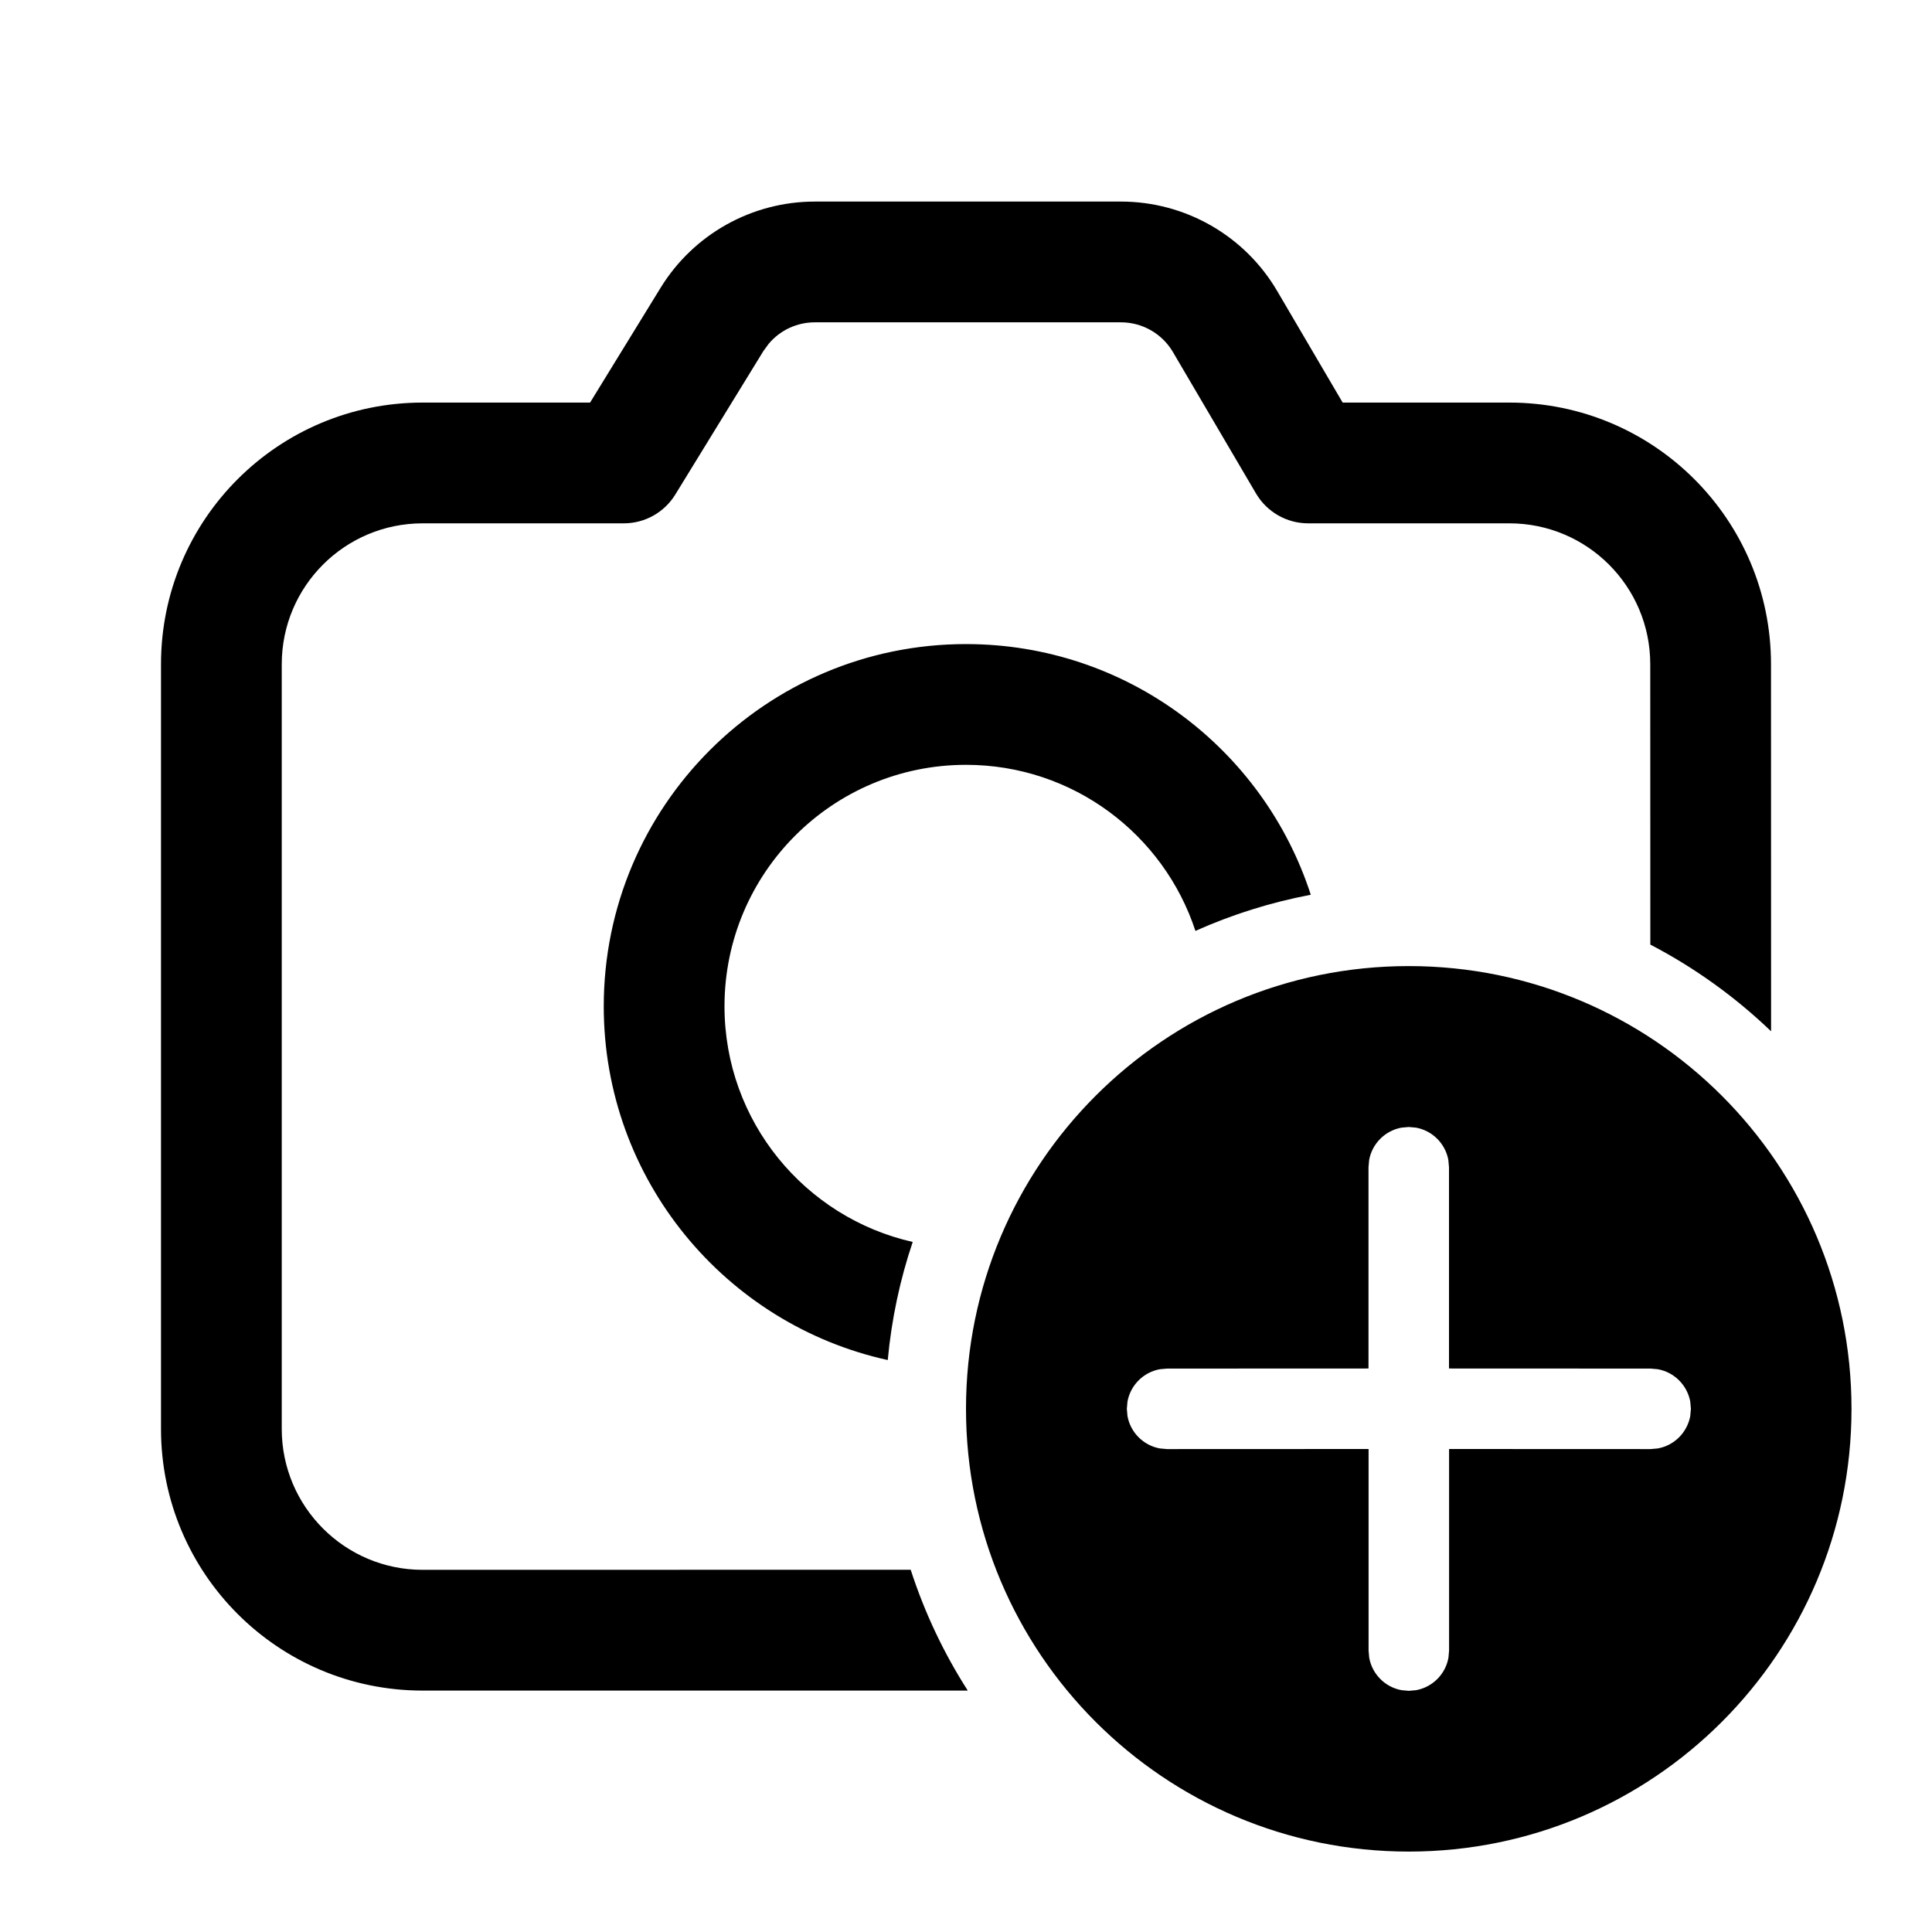
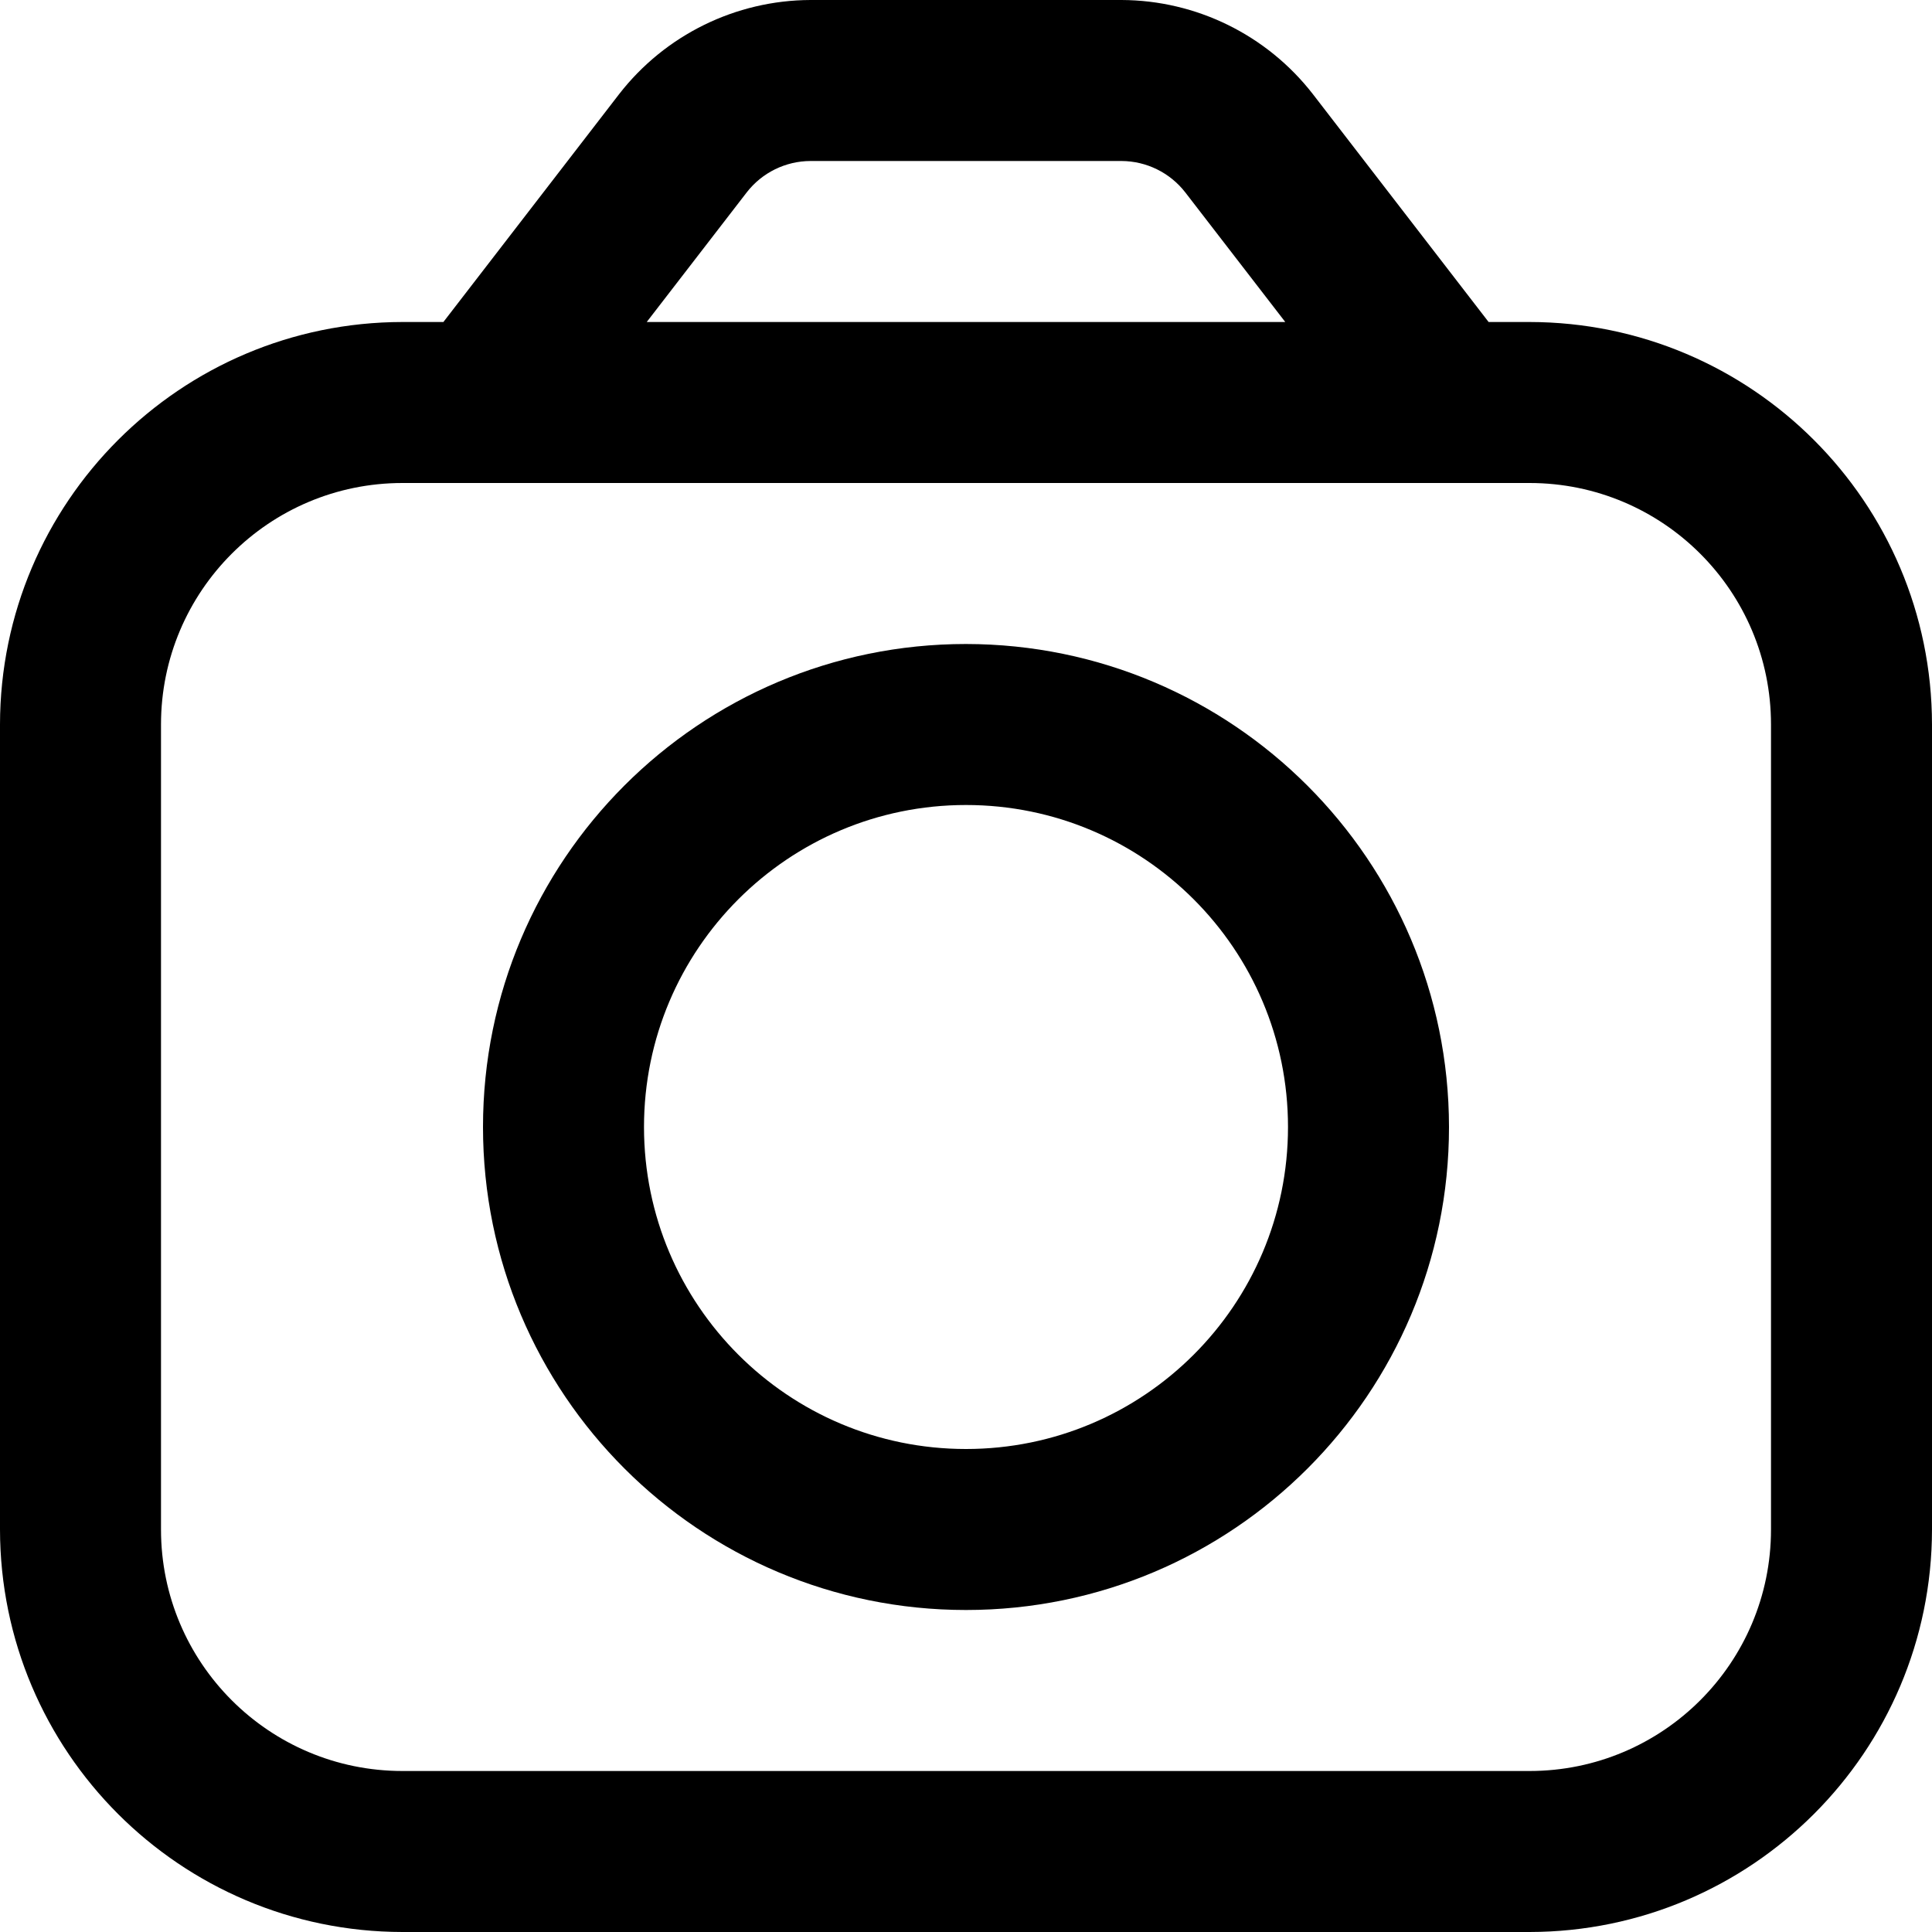
- <svg xmlns="http://www.w3.org/2000/svg" width="512" height="512" viewBox="0 0 24 24" fill="#000000">
-   <path d="M17.5 12.001C20.538 12.001 23 14.463 23 17.501C23 20.538 20.538 23.001 17.5 23.001C14.462 23.001 12 20.538 12 17.501C12 14.463 14.462 12.001 17.5 12.001ZM17.5 14L17.41 14.008C17.206 14.045 17.045 14.206 17.008 14.41L17 14.5L17 17L14.498 17.001L14.408 17.009C14.204 17.046 14.043 17.207 14.006 17.411L13.998 17.501L14.006 17.591C14.043 17.795 14.204 17.956 14.408 17.993L14.498 18.001L17.001 18L17.001 20.504L17.009 20.594C17.046 20.798 17.207 20.959 17.411 20.996L17.501 21.004L17.591 20.996C17.795 20.959 17.956 20.798 17.993 20.594L18.001 20.504L18.001 18L20.505 18.001L20.594 17.993C20.799 17.956 20.959 17.795 20.997 17.591L21.005 17.501L20.997 17.411C20.959 17.207 20.799 17.046 20.594 17.009L20.505 17.001L18 17L18 14.5L17.992 14.41C17.955 14.206 17.794 14.045 17.59 14.008L17.5 14ZM13.925 2.504C14.723 2.504 15.461 2.926 15.865 3.614L16.679 5.001H18.75C20.545 5.001 22 6.456 22 8.251L22.001 12.811C21.557 12.385 21.052 12.021 20.501 11.734L20.5 8.251C20.5 7.284 19.716 6.501 18.75 6.501H16.25C15.984 6.501 15.738 6.36 15.603 6.131L14.571 4.374C14.437 4.145 14.191 4.004 13.925 4.004H10.122C9.899 4.004 9.689 4.103 9.548 4.272L9.483 4.361L8.389 6.143C8.253 6.365 8.011 6.501 7.75 6.501H5.25C4.284 6.501 3.5 7.284 3.5 8.251V17.751C3.5 18.717 4.284 19.501 5.25 19.501L11.313 19.5C11.486 20.034 11.725 20.538 12.022 21.001L5.25 21.001C3.455 21.001 2 19.546 2 17.751V8.251C2 6.456 3.455 5.001 5.25 5.001H7.33L8.205 3.577C8.614 2.91 9.34 2.504 10.122 2.504H13.925ZM12 8.001C14.002 8.001 15.698 9.308 16.283 11.115C15.782 11.21 15.302 11.362 14.85 11.564C14.457 10.366 13.33 9.501 12 9.501C10.343 9.501 9 10.844 9 12.501C9 13.93 10 15.126 11.338 15.428C11.181 15.894 11.075 16.386 11.028 16.895C9.01 16.451 7.5 14.652 7.5 12.501C7.5 10.016 9.515 8.001 12 8.001Z" fill="#000000" />
+ <svg xmlns="http://www.w3.org/2000/svg" id="Outline" viewBox="0 0 24 24" width="512" height="512">
+   <path d="M19,4h-.508L16.308,1.168A3.023,3.023,0,0,0,13.932,0H10.068A3.023,3.023,0,0,0,7.692,1.168L5.508,4H5A5.006,5.006,0,0,0,0,9V19a5.006,5.006,0,0,0,5,5H19a5.006,5.006,0,0,0,5-5V9A5.006,5.006,0,0,0,19,4ZM9.276,2.39A1.006,1.006,0,0,1,10.068,2h3.864a1.008,1.008,0,0,1,.792.39L15.966,4H8.034ZM22,19a3,3,0,0,1-3,3H5a3,3,0,0,1-3-3V9A3,3,0,0,1,5,6H19a3,3,0,0,1,3,3Z" />
+   <path d="M12,8a6,6,0,1,0,6,6A6.006,6.006,0,0,0,12,8Zm0,10a4,4,0,1,1,4-4A4,4,0,0,1,12,18Z" />
</svg>
